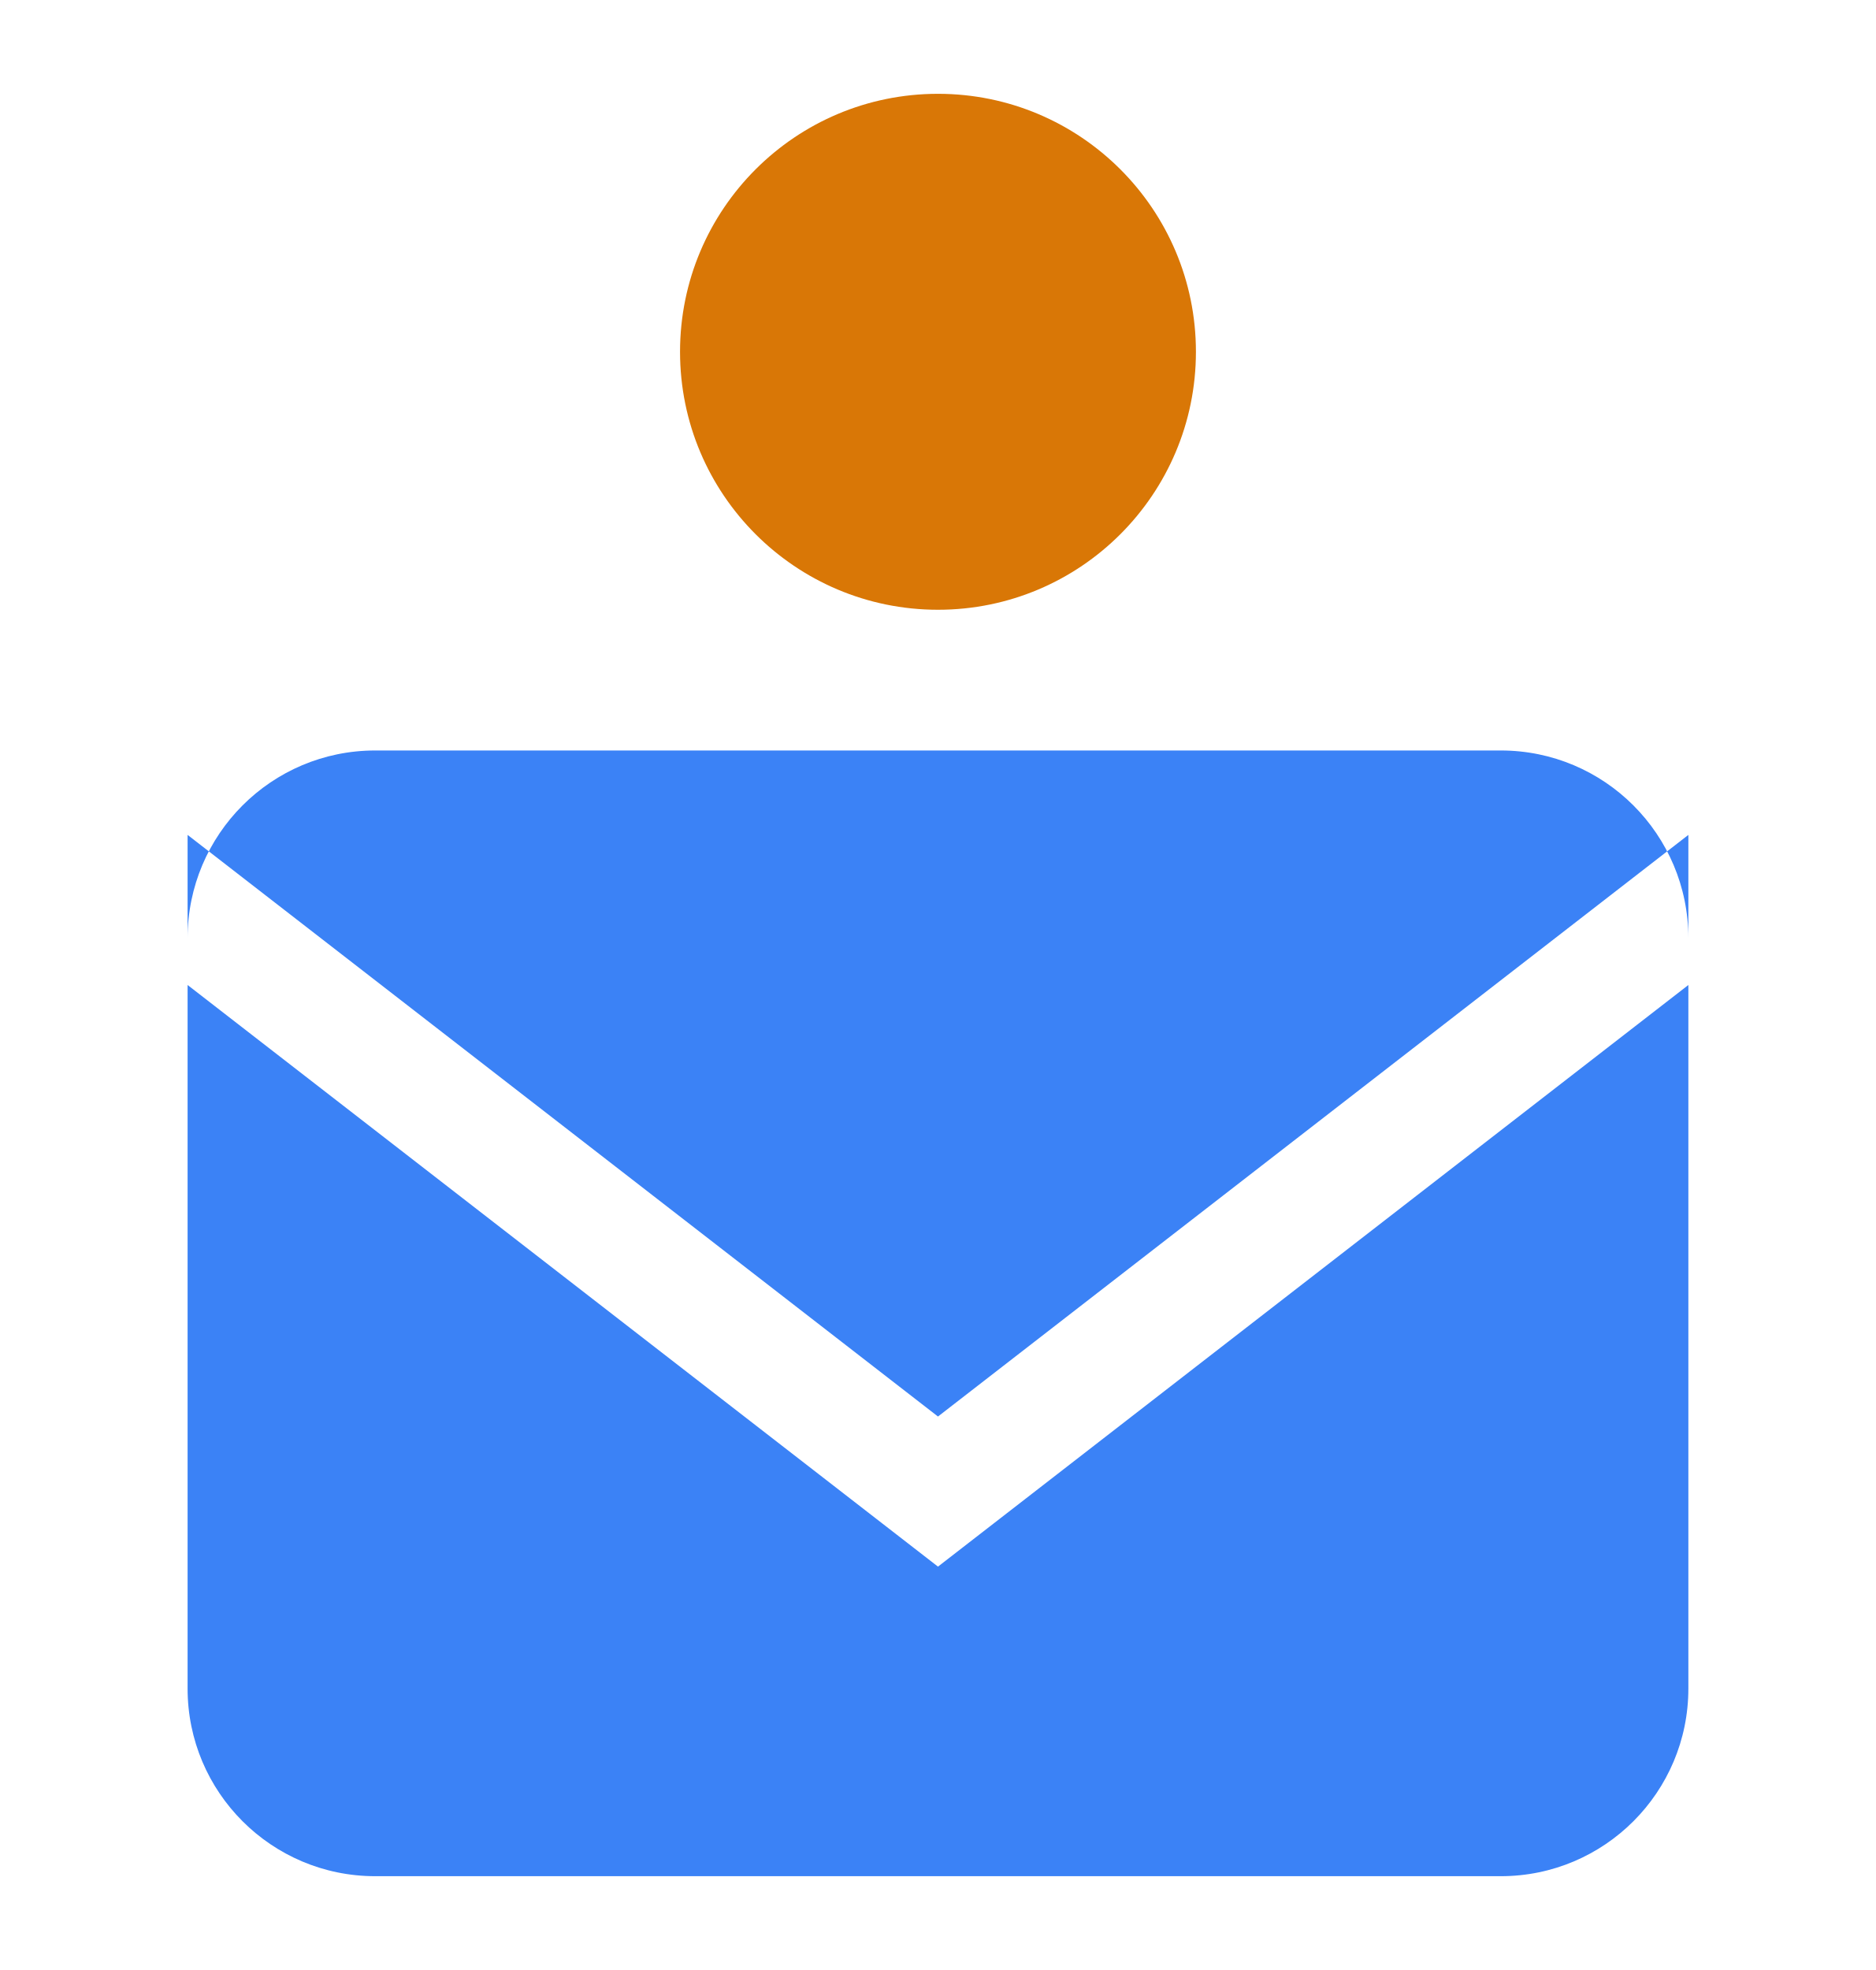
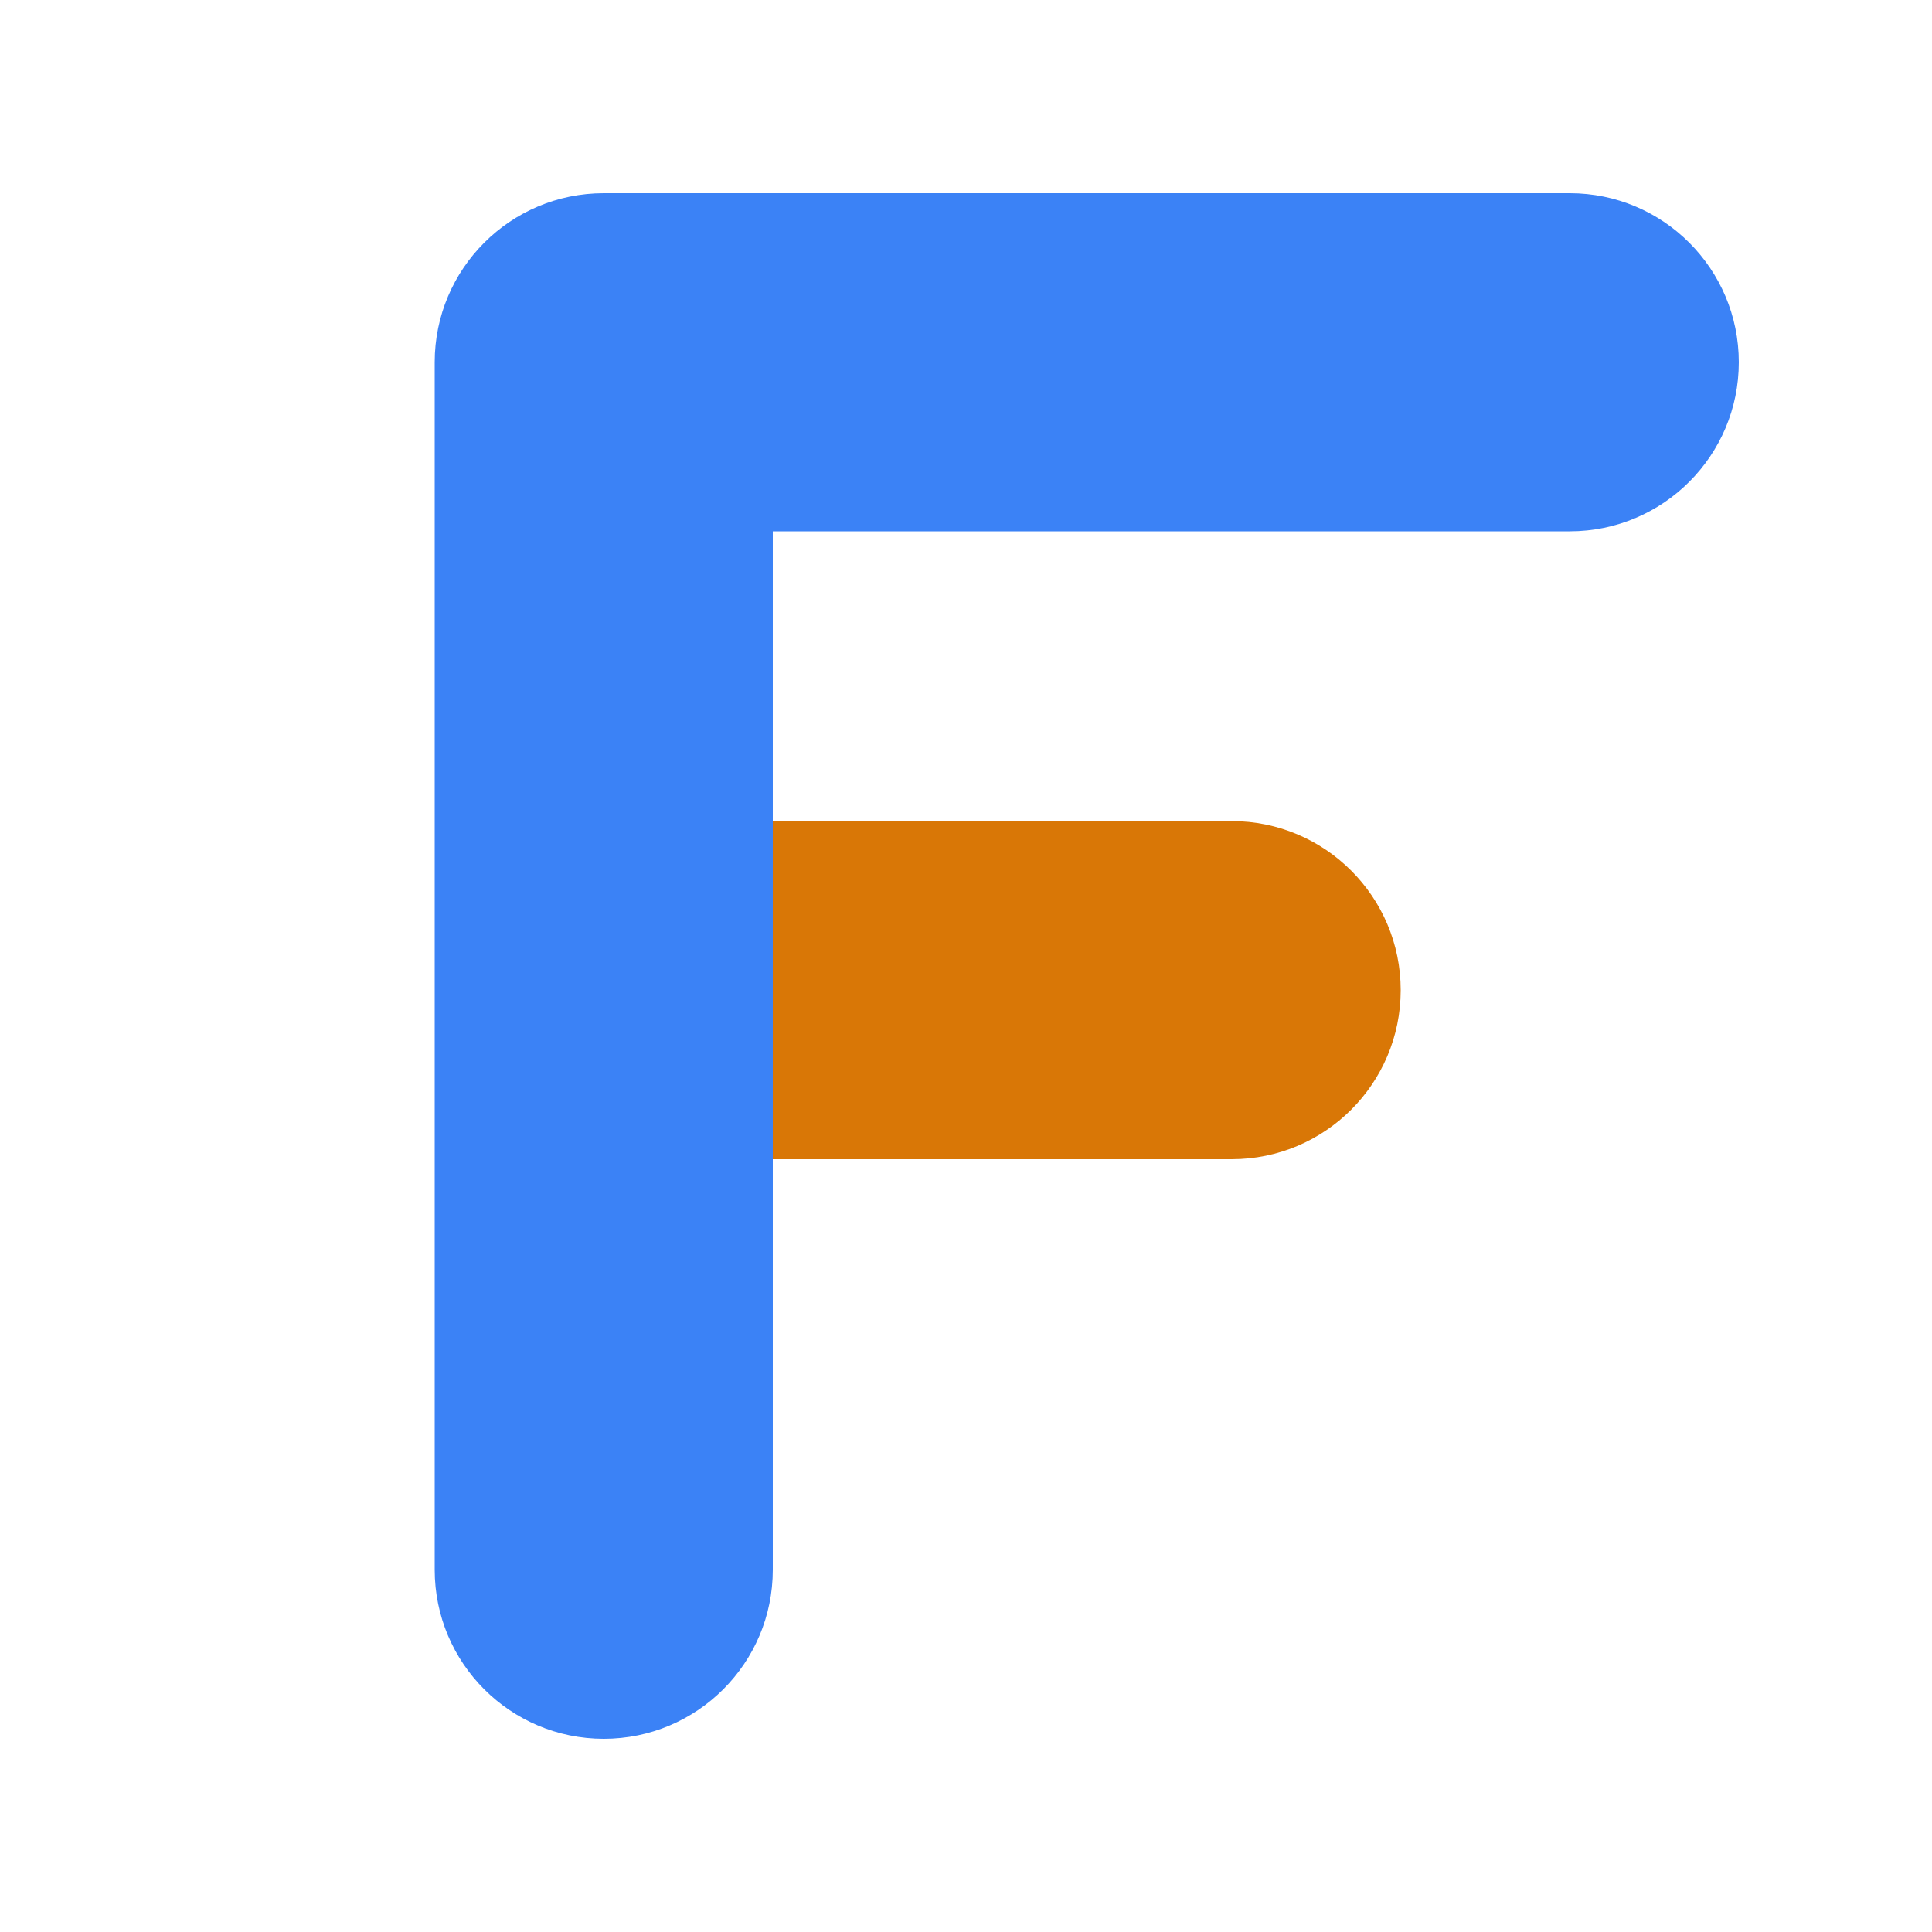
- <svg xmlns="http://www.w3.org/2000/svg" viewBox="0 0 40 42">
-   <path fill="#d97706" d="M20 2a5.5 5.5 0 1 1 0 11 5.5 5.5 0 0 1 0-11Z" />
-   <path fill="#3b82f6" fill-rule="evenodd" clip-rule="evenodd" d="M8 16h24a4 4 0 0 1 4 4v16a4 4 0 0 1-4 4H8a4 4 0 0 1-4-4V20a4 4 0 0 1 4-4Zm-4 1.8 16 12.4 16-12.4V21L20 33.4 4 21v-3.2Z" />
+ <svg xmlns="http://www.w3.org/2000/svg" viewBox="0 0 40 40">
+   <path fill="#3b82f6" d="M9 7.5A3.5 3.5 0 0 1 12.5 4h20a3.5 3.5 0 1 1 0 7H16v21.5a3.5 3.5 0 1 1-7 0V7.5Z" />
+   <path fill="#d97706" d="M16 17h9.5a3.5 3.5 0 1 1 0 7H16v-7Z" />
</svg>
